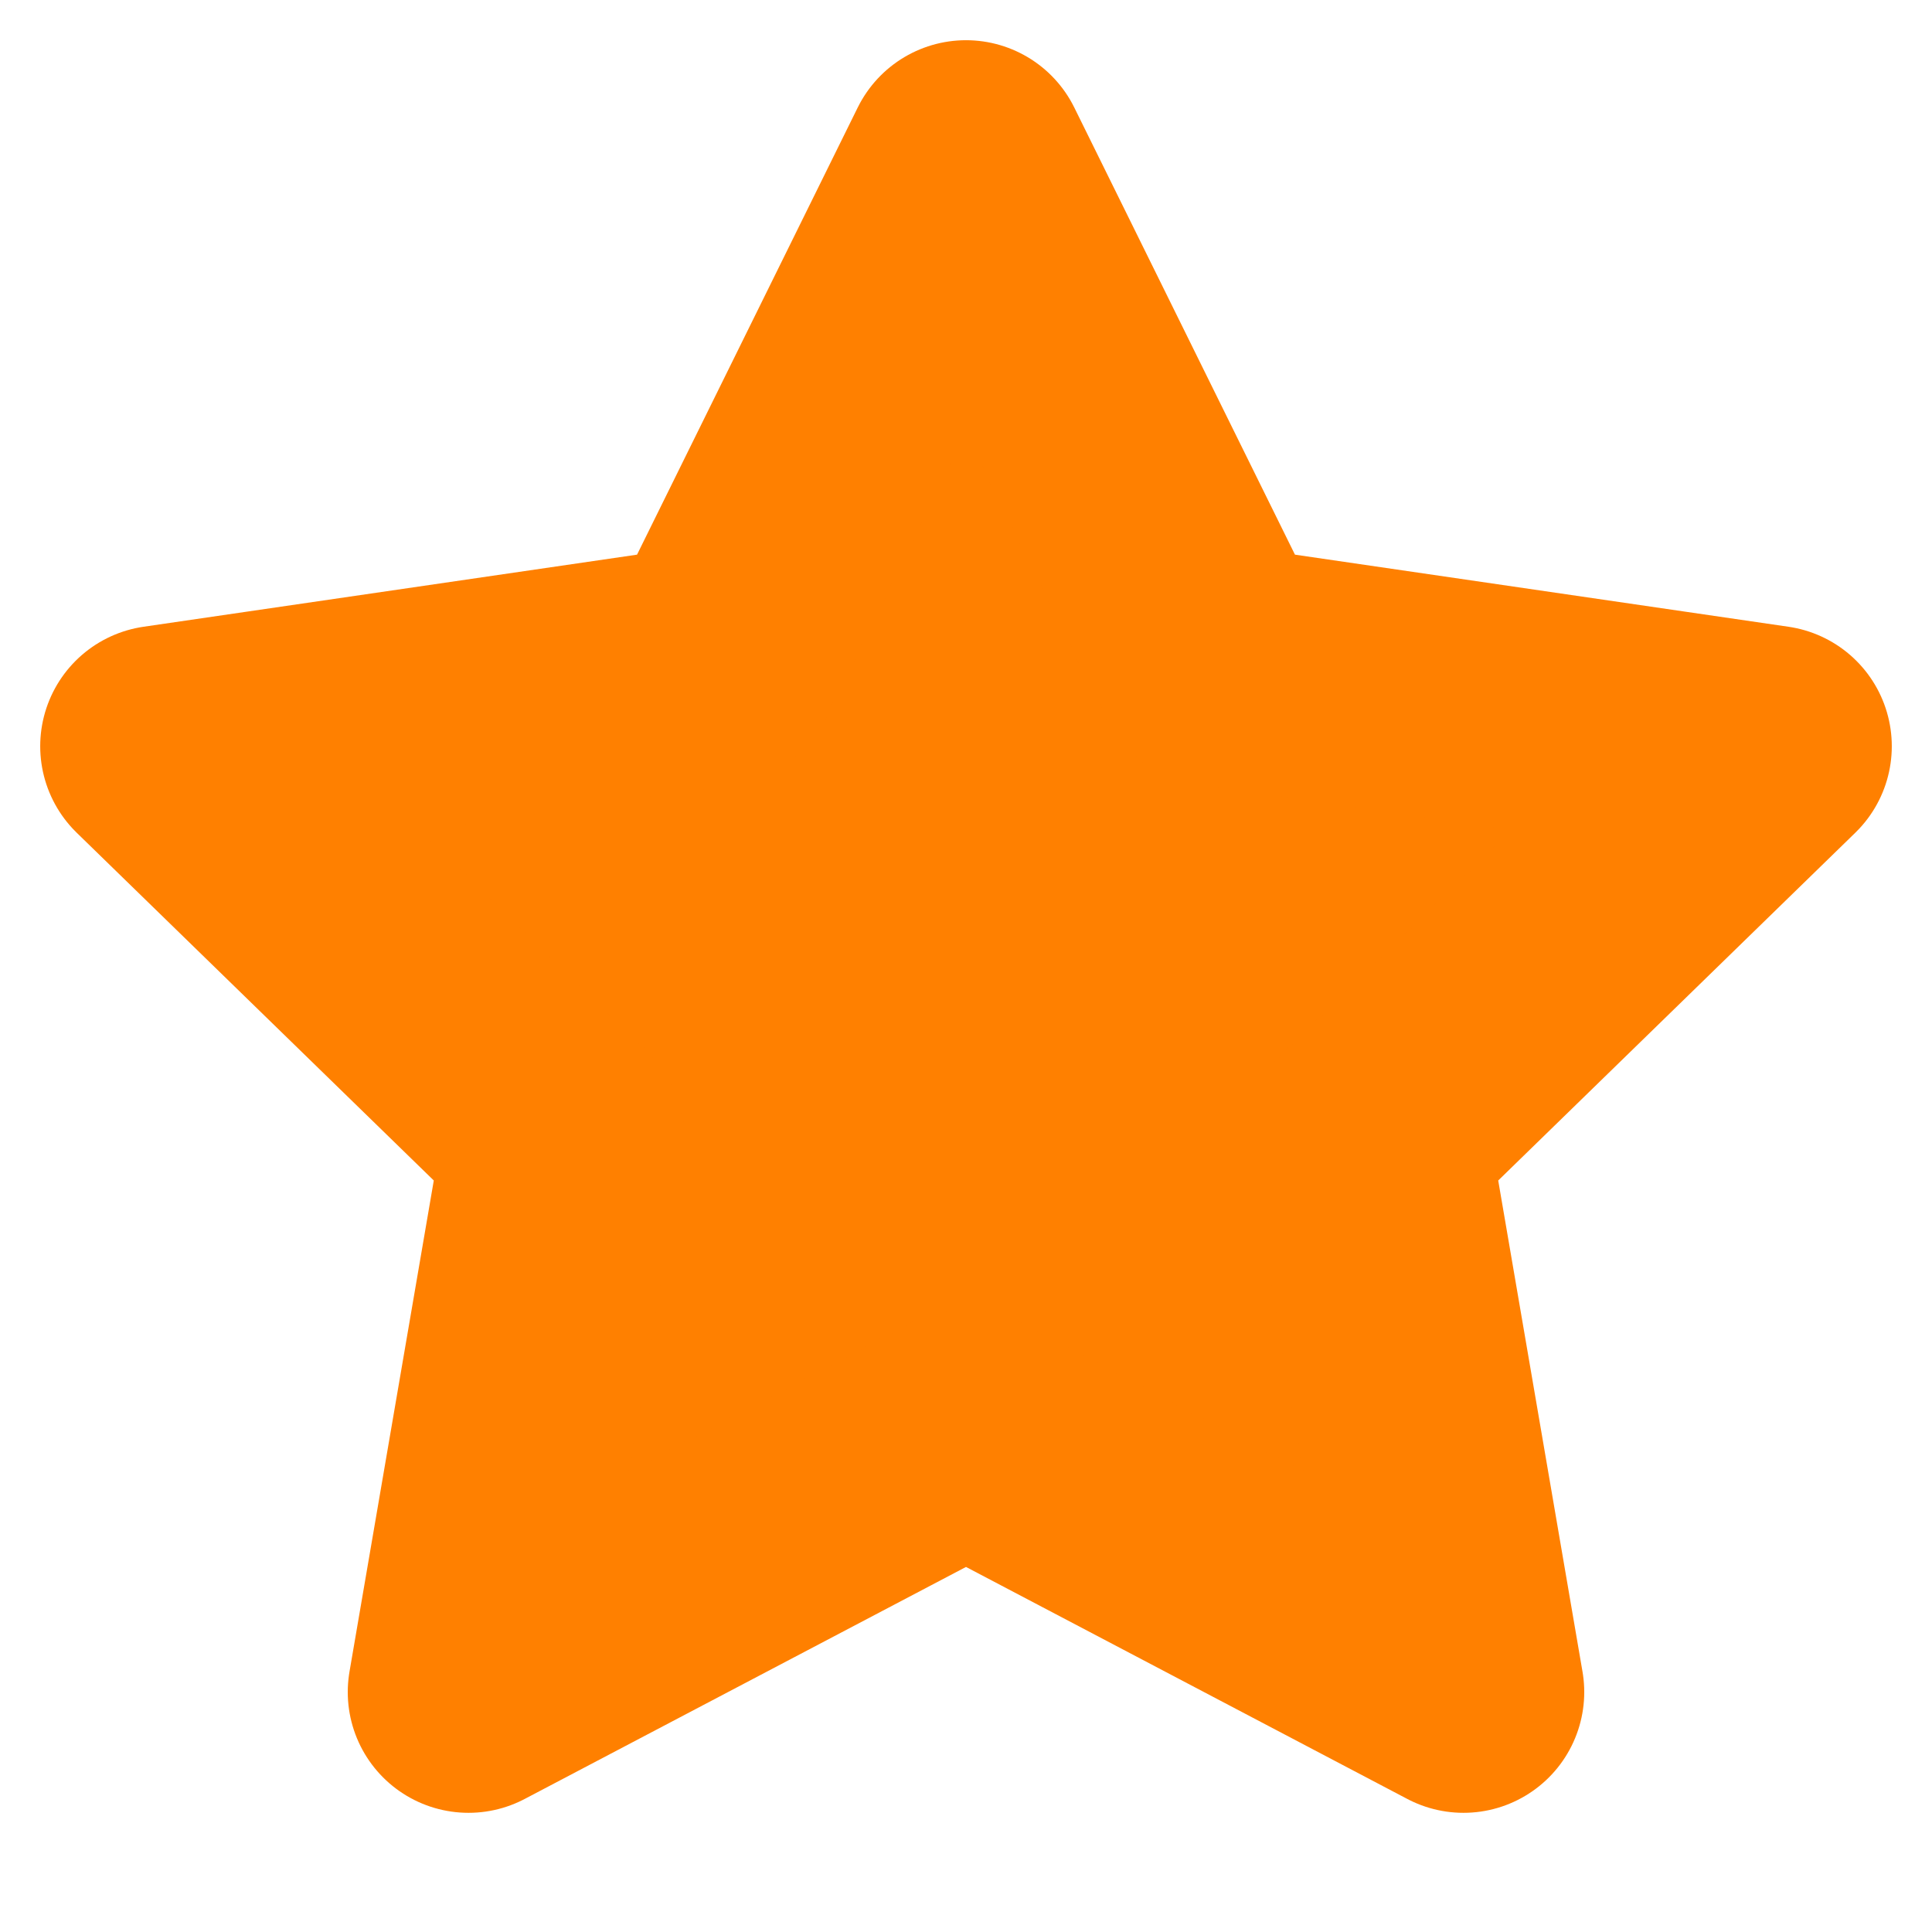
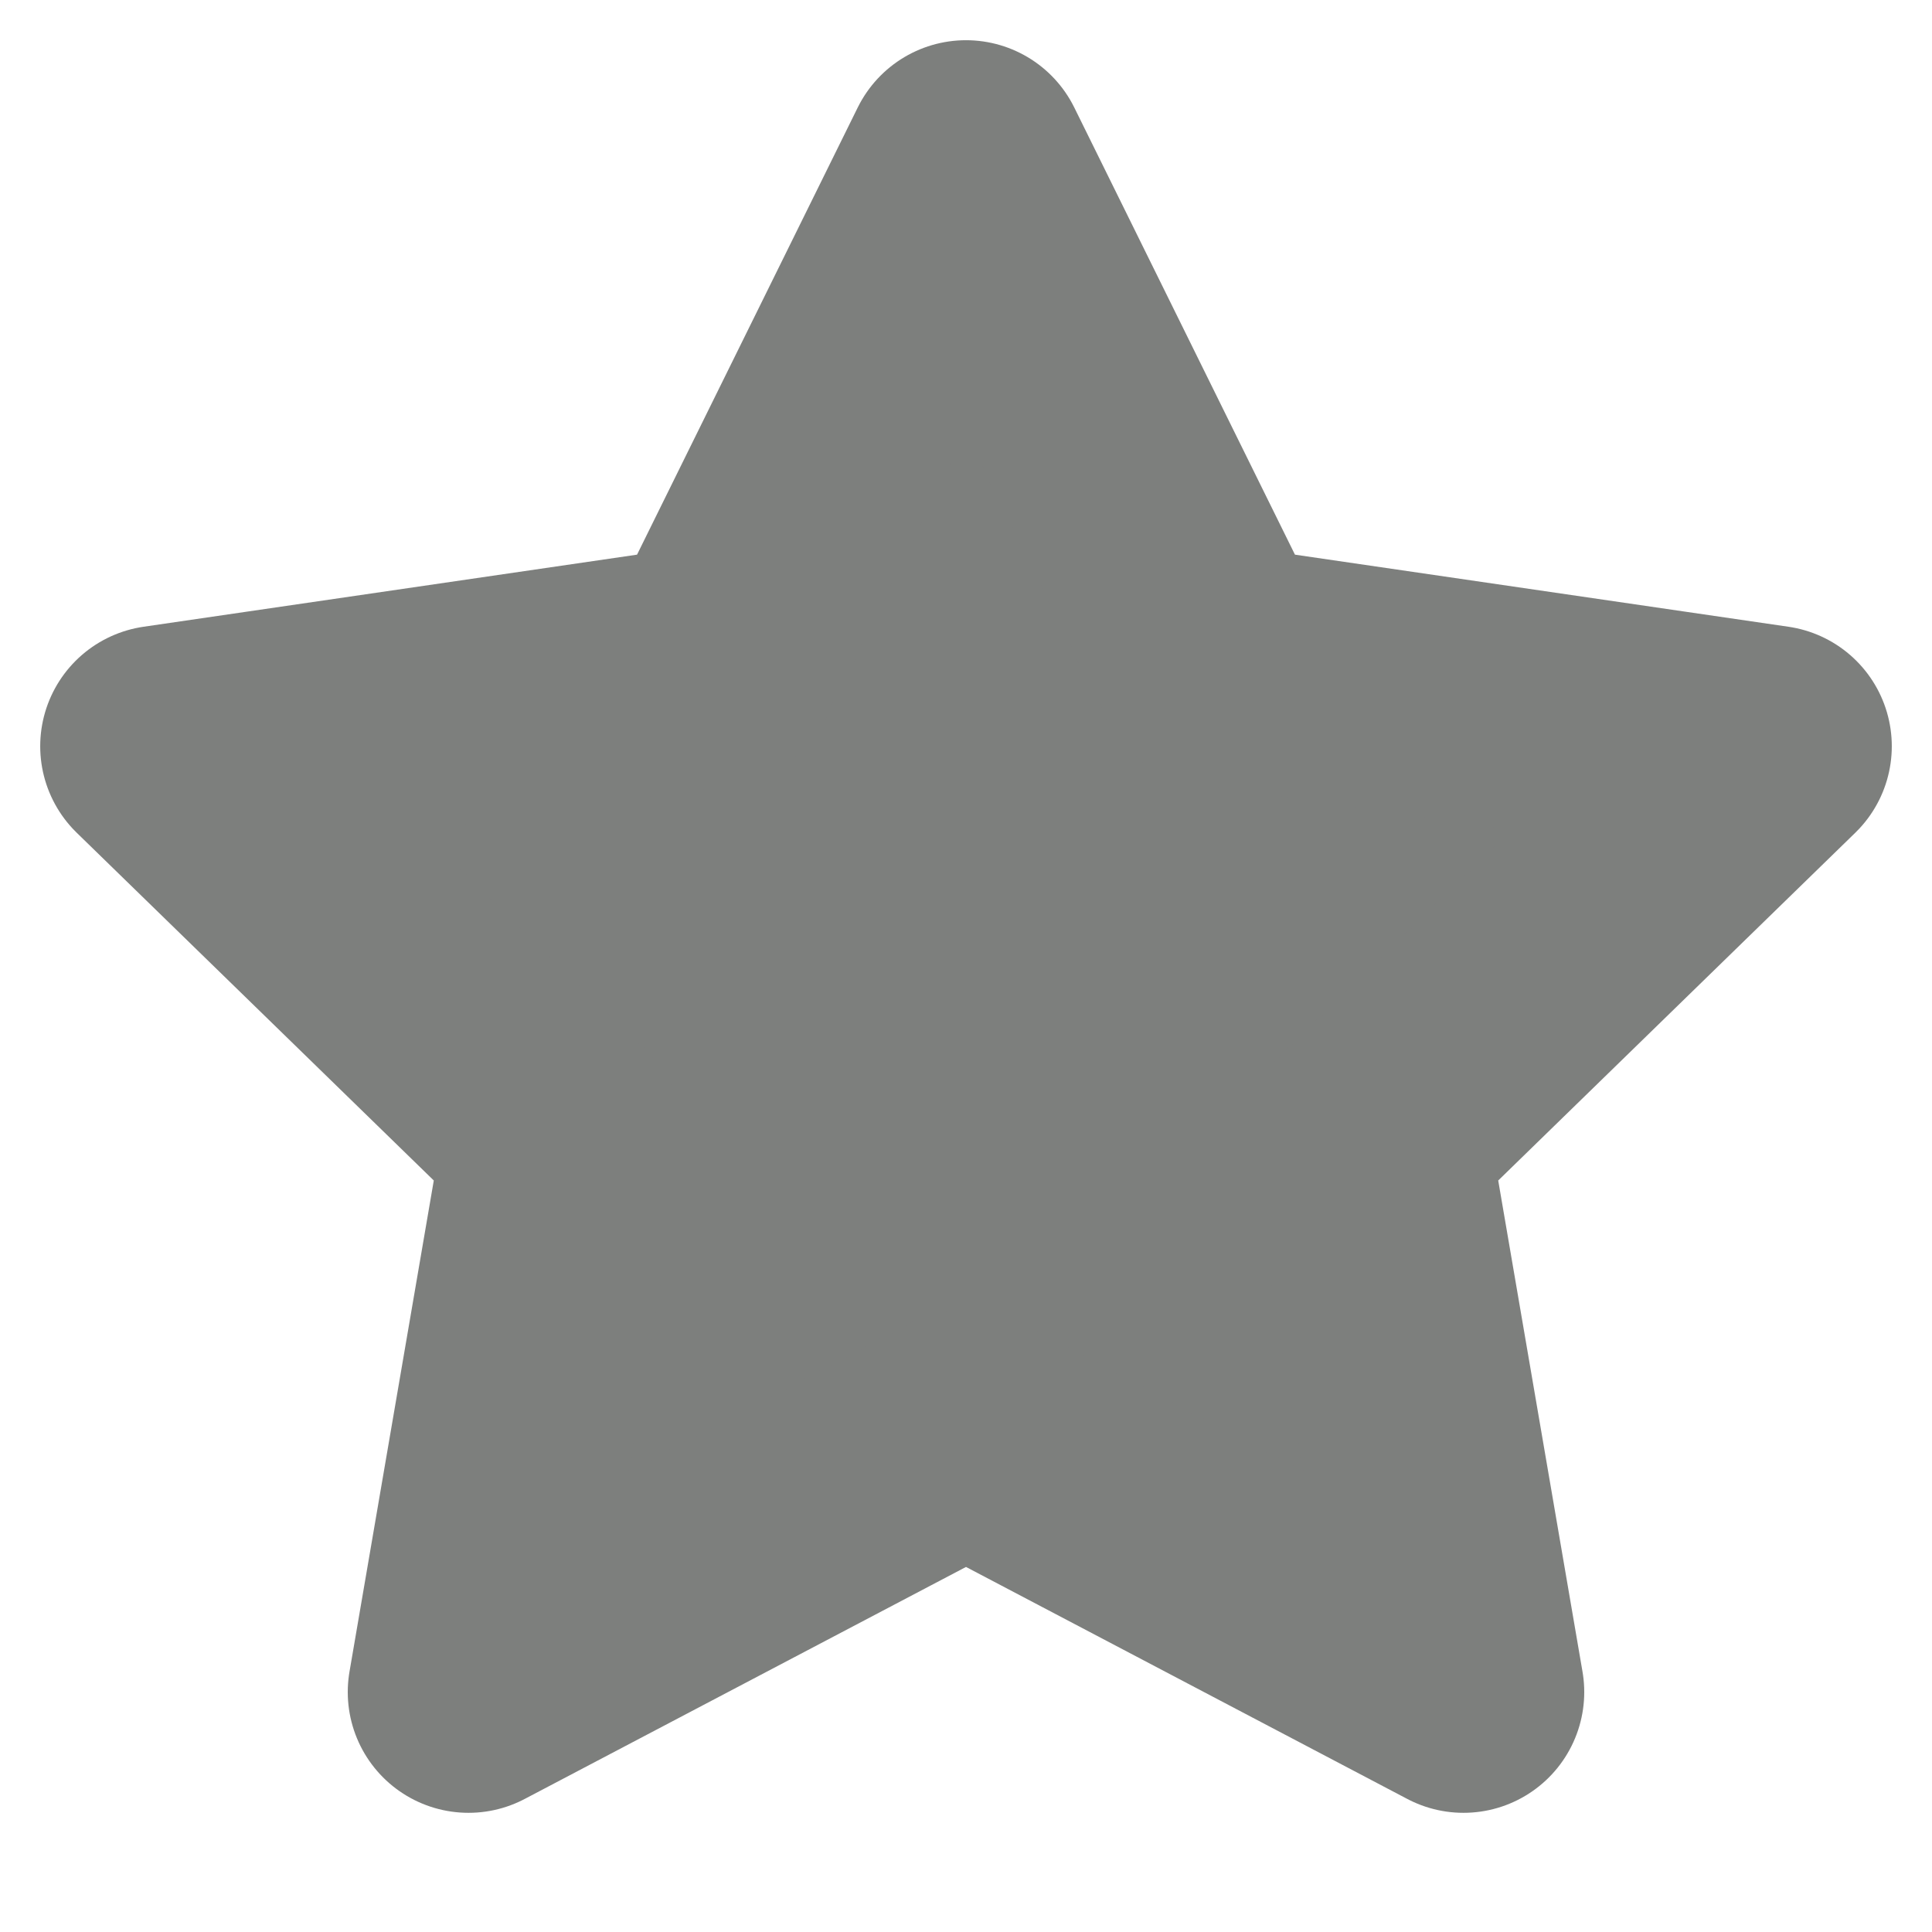
<svg xmlns="http://www.w3.org/2000/svg" width="16" height="16" viewBox="0 0 16 16" fill="none">
-   <path d="M8 1.333L10.06 5.507L14.667 6.18L11.333 9.427L12.12 14.013L8 11.847L3.88 14.013L4.667 9.427L1.333 6.18L5.94 5.507L8 1.333Z" fill="#FF8000" stroke="#FF8000" stroke-width="2" stroke-linecap="round" stroke-linejoin="round" />
+   <path d="M8 1.333L10.06 5.507L14.667 6.18L11.333 9.427L12.12 14.013L8 11.847L3.88 14.013L4.667 9.427L1.333 6.18L5.94 5.507L8 1.333Z" fill="#7D7F7D" stroke="#7D7F7D" stroke-width="2" stroke-linecap="round" stroke-linejoin="round" />
</svg>
